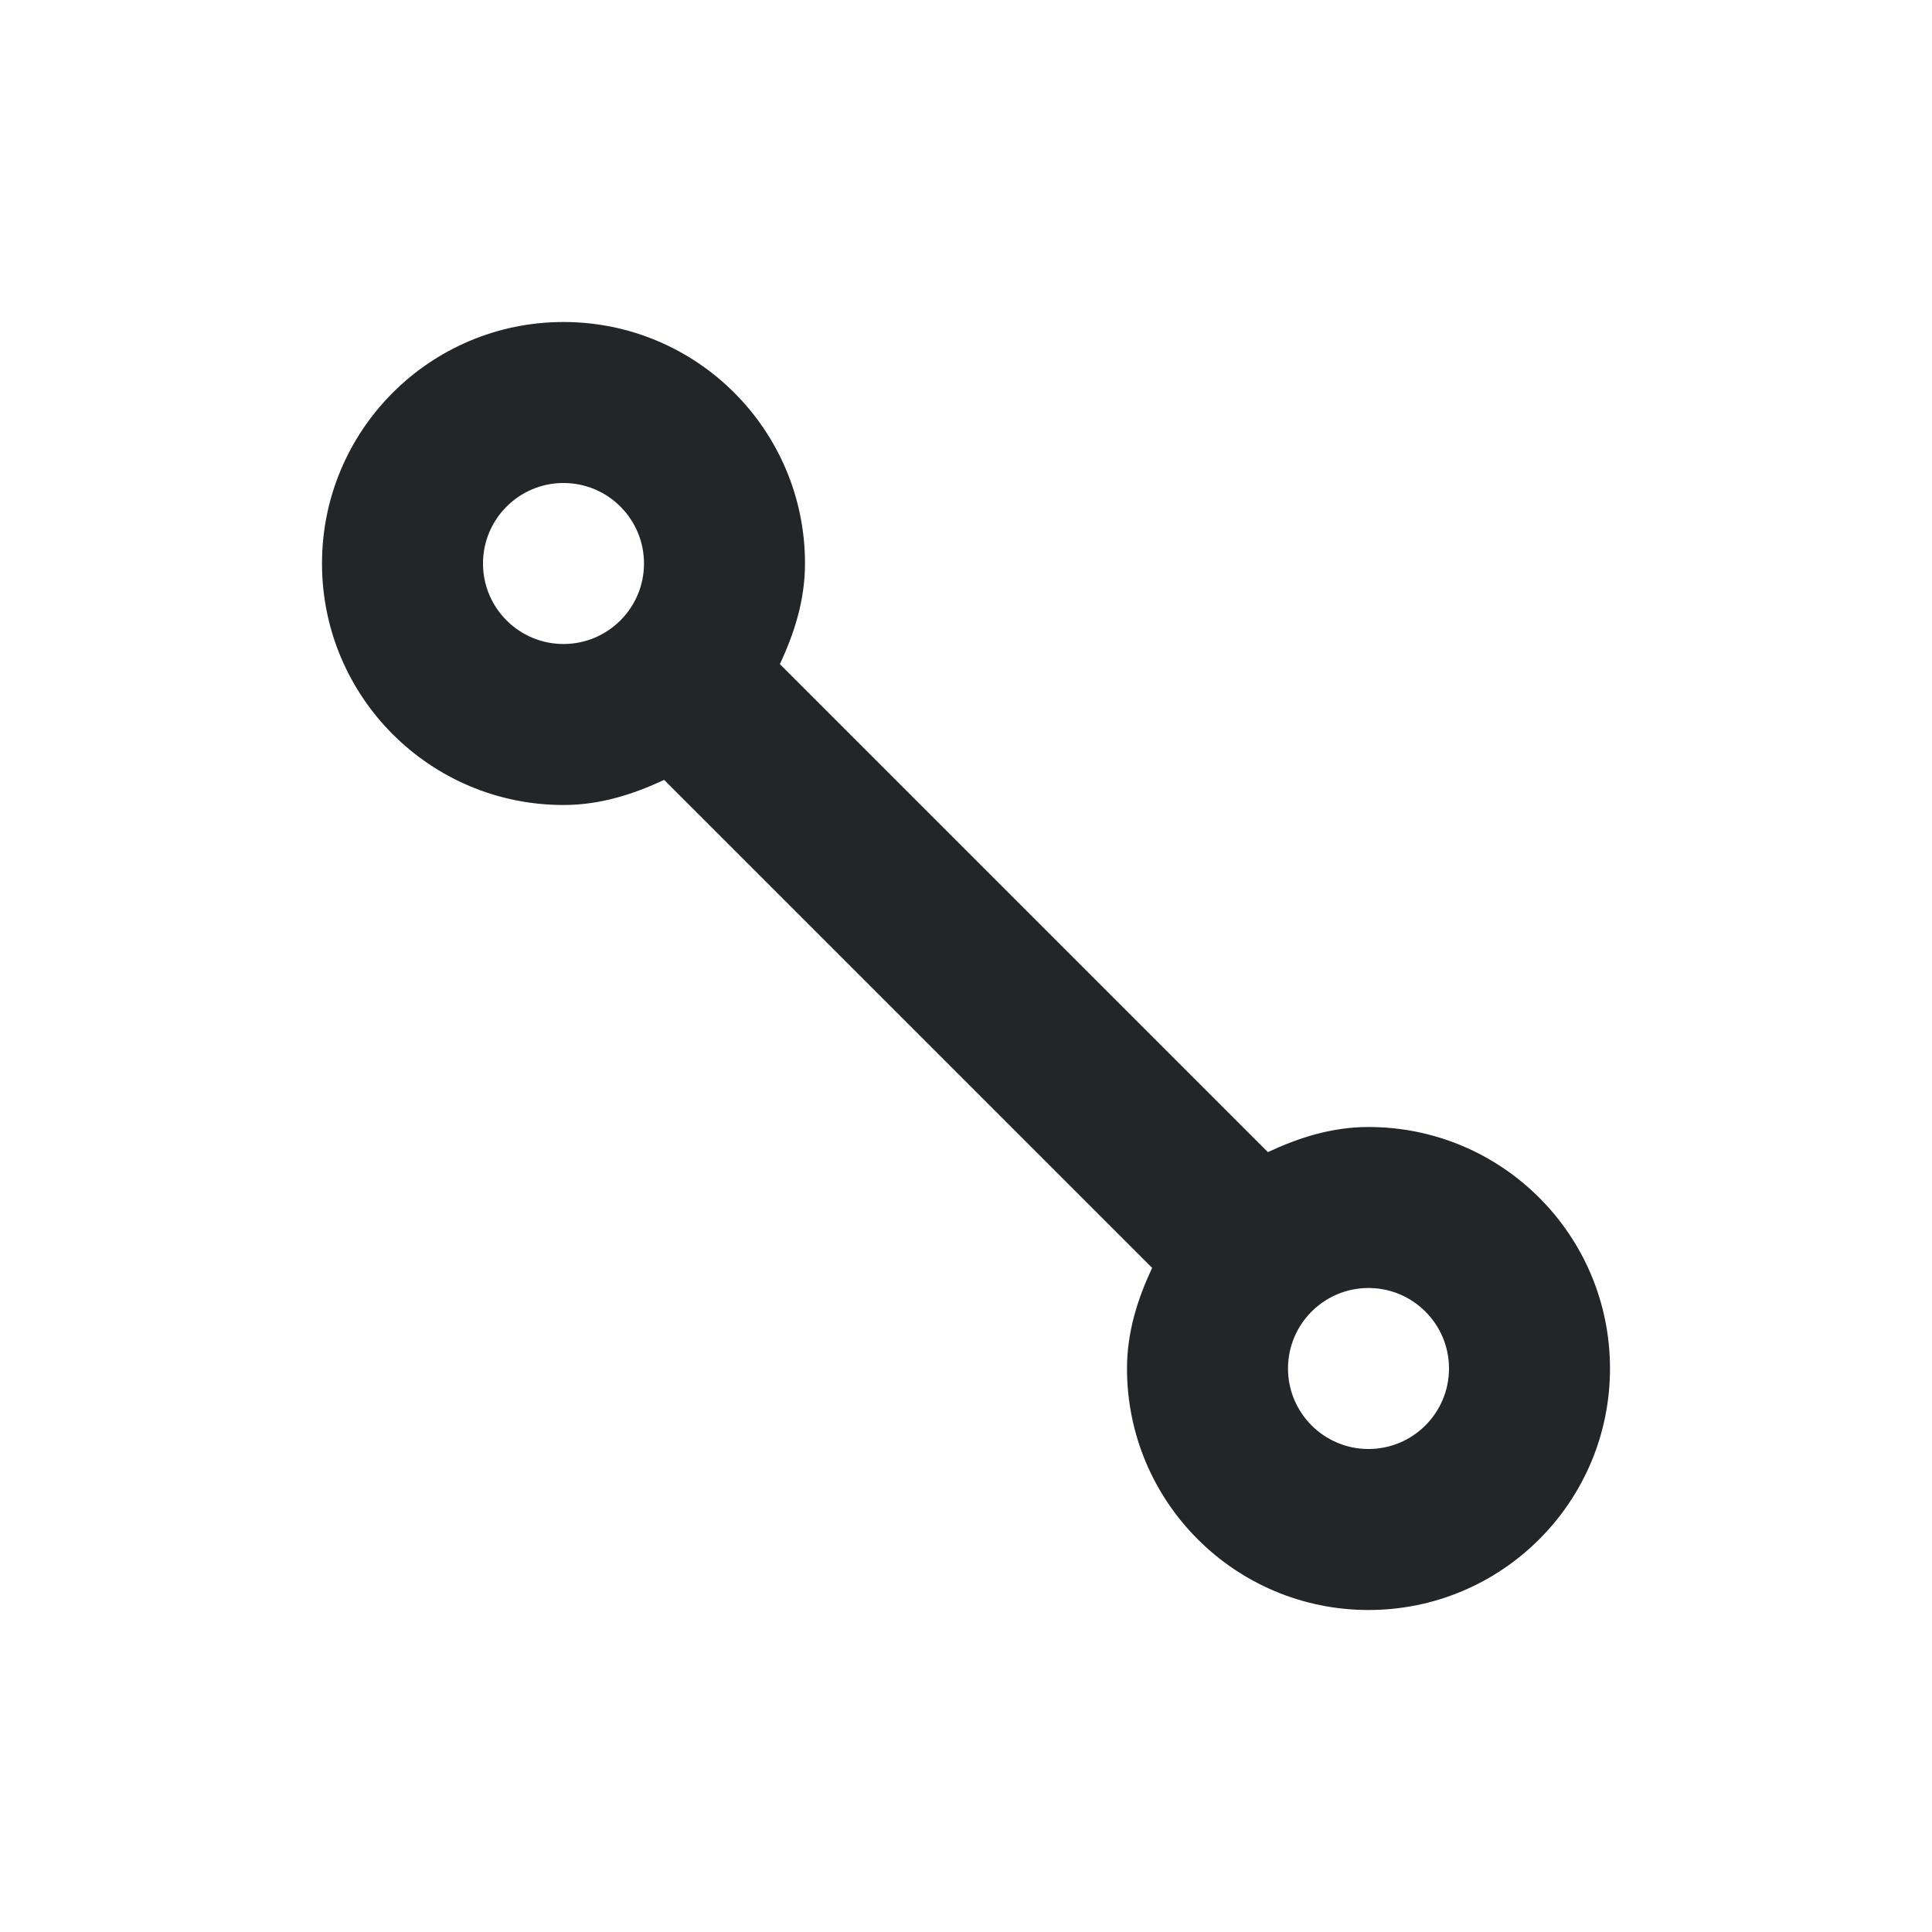
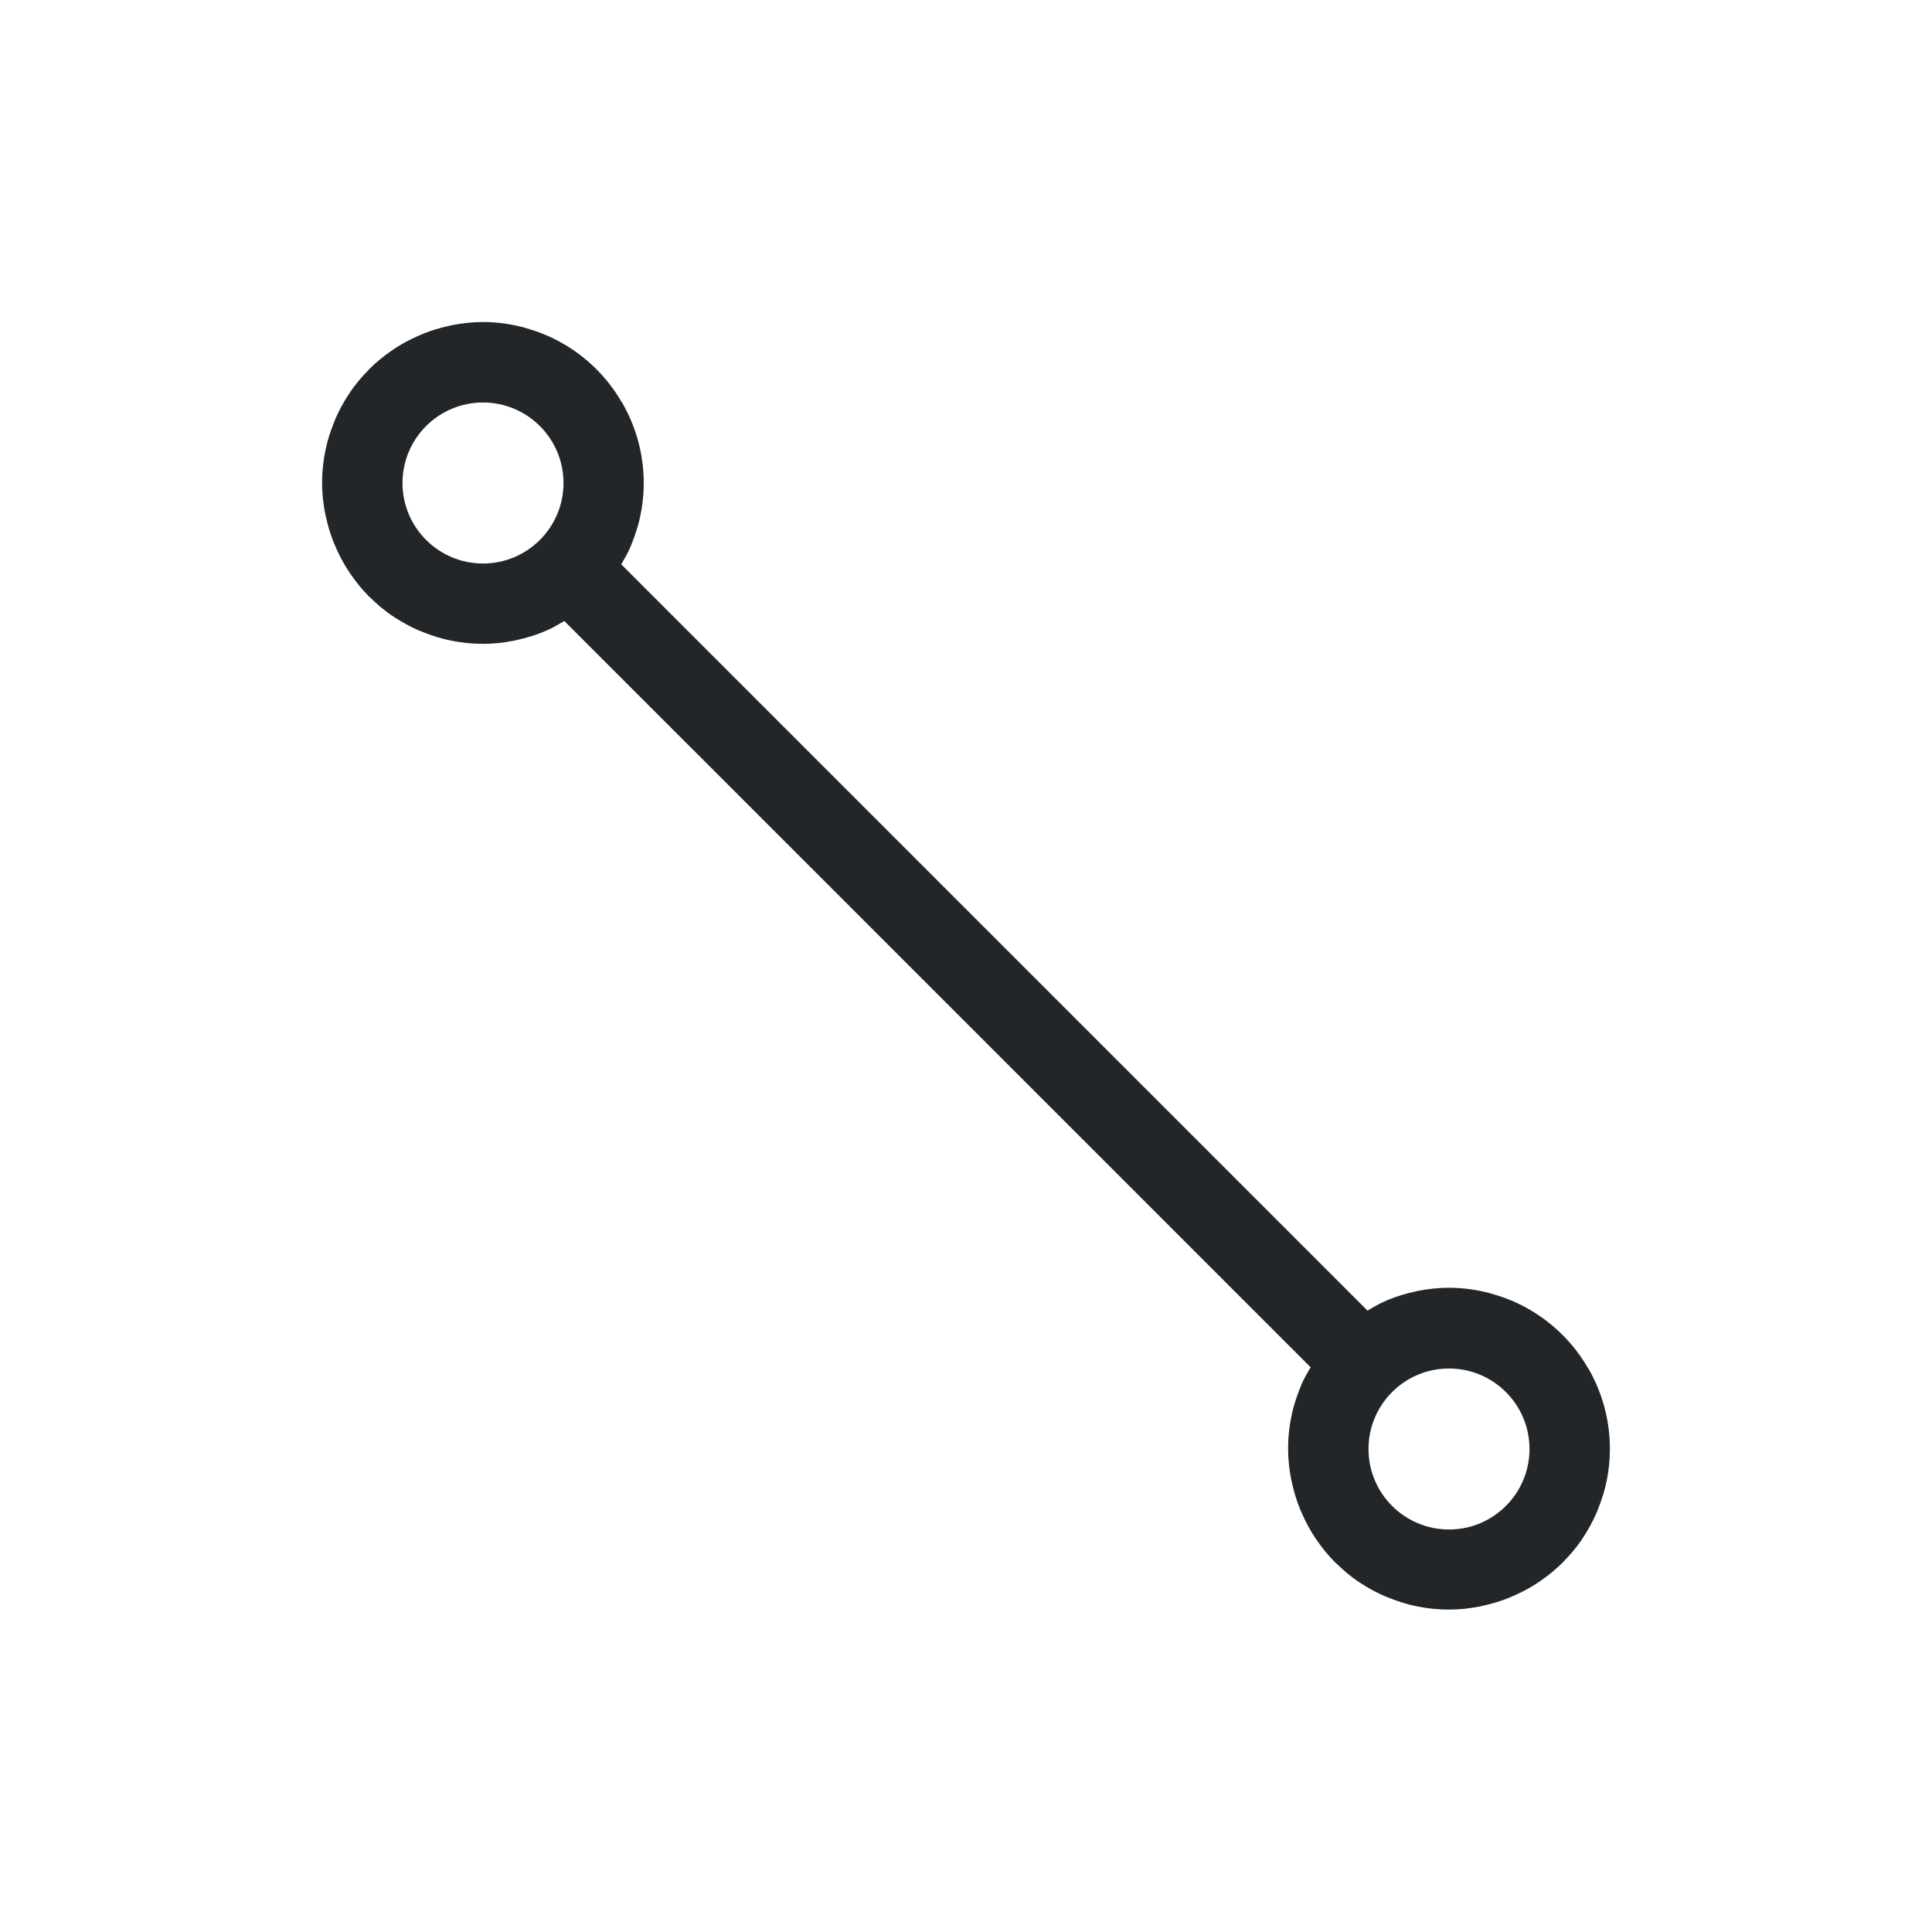
<svg xmlns="http://www.w3.org/2000/svg" viewBox="0 0 24 24">
-   <path d="m7 4c-1.657 0-3 1.343-3 3s1.343 3 3 3c.454 0 .865-.132 1.25-.312l6.062 6.062c-.18.385-.312.796-.312 1.25 0 1.657 1.343 3 3 3s3-1.343 3-3-1.343-3-3-3c-.454 0-.865.132-1.25.312l-6.062-6.062c.18-.385.312-.796.312-1.25 0-1.657-1.343-3-3-3zm0 2c.552 0 1 .448 1 1s-.448 1-1 1-1-.448-1-1 .448-1 1-1zm10 10c.552 0 1 .448 1 1s-.448 1-1 1-1-.448-1-1 .448-1 1-1z" fill="#232629" />
+   <path d="m6 4c-.132 0-.26.015-.385.039a2 2 0 0 0 -.041.01c-.11.024-.218.056-.32.098a2 2 0 0 0 -.076.033c-.098.044-.193.095-.281.154a2 2 0 0 0 -.037.025c-.095.066-.185.139-.268.221-.006.006-.011.013-.018.02-.083.084-.158.174-.225.271a2 2 0 0 0 0 .002 2 2 0 0 0 -.021.031c-.059.091-.112.187-.156.287a2 2 0 0 0 -.025.062c-.044.11-.081.225-.105.344-.027.13-.041.264-.041.402 0 .132.015.26.039.385a2 2 0 0 0 .01.041c.024.11.056.218.098.32a2 2 0 0 0 .033.076c.044.098.095.193.154.281a2 2 0 0 0 .025.037c.066.095.139.185.221.268.006.006.013.011.02.018.084.083.174.158.271.225h.002a2 2 0 0 0 .031.021c.091.059.187.112.287.156a2 2 0 0 0 .062.025c.11.044.225.081.344.105.13.027.264.041.402.041.132 0 .26-.015.385-.039a2 2 0 0 0 .041-.01c.11-.024.218-.056.32-.098a2 2 0 0 0 .076-.033c.065-.03.126-.068.188-.104l9.271 9.271c-.039.066-.078.132-.109.203a2 2 0 0 0 -.025.062c-.044.11-.081.225-.105.344-.027.13-.041.264-.041.402 0 .132.015.26.039.385a2 2 0 0 0 .01.041c.024.11.056.218.098.32a2 2 0 0 0 .033.076c.044.098.095.193.154.281a2 2 0 0 0 .025.037c.066.095.139.185.221.268.006.006.013.011.02.018.084.083.174.158.271.225h.002a2 2 0 0 0 .031.021c.091.059.187.112.287.156a2 2 0 0 0 .062.025c.11.044.225.081.344.105.13.027.264.041.402.041.132 0 .26-.015.385-.039a2 2 0 0 0 .041-.01c.11-.024.218-.056.32-.098a2 2 0 0 0 .076-.033c.098-.044.193-.095.281-.154a2 2 0 0 0 .037-.025c.095-.066.185-.139.268-.221a2 2 0 0 0 .018-.02c.083-.084.158-.174.225-.271a2 2 0 0 0 0-.002 2 2 0 0 0 .021-.031c.059-.091.112-.187.156-.287a2 2 0 0 0 .025-.062c.044-.11.081-.225.105-.344.027-.13.041-.264.041-.402a2 2 0 0 0 -.27-1 2 2 0 0 0 -.002 0c-.178-.309-.432-.558-.73-.73-.147-.085-.304-.15-.469-.195a2 2 0 0 0 -.018-.006c-.165-.044-.337-.068-.512-.068-.132 0-.26.015-.385.039a2 2 0 0 0 -.041.01c-.11.024-.218.056-.32.098a2 2 0 0 0 -.076.033c-.065.03-.126.068-.188.104l-9.271-9.271c.039-.066.078-.132.109-.203a2 2 0 0 0 .025-.062c.044-.11.081-.225.105-.344.027-.13.041-.264.041-.402a2 2 0 0 0 -.27-1 2 2 0 0 0 -.002 0c-.178-.309-.432-.558-.73-.73-.147-.085-.304-.15-.469-.195a2 2 0 0 0 -.018-.006c-.165-.044-.337-.068-.512-.068zm0 1c.552 0 1 .448 1 1s-.448 1-1 1-1-.448-1-1 .448-1 1-1zm12 12c.552 0 1 .448 1 1s-.448 1-1 1-1-.448-1-1 .448-1 1-1z" fill="#232629" />
</svg>
